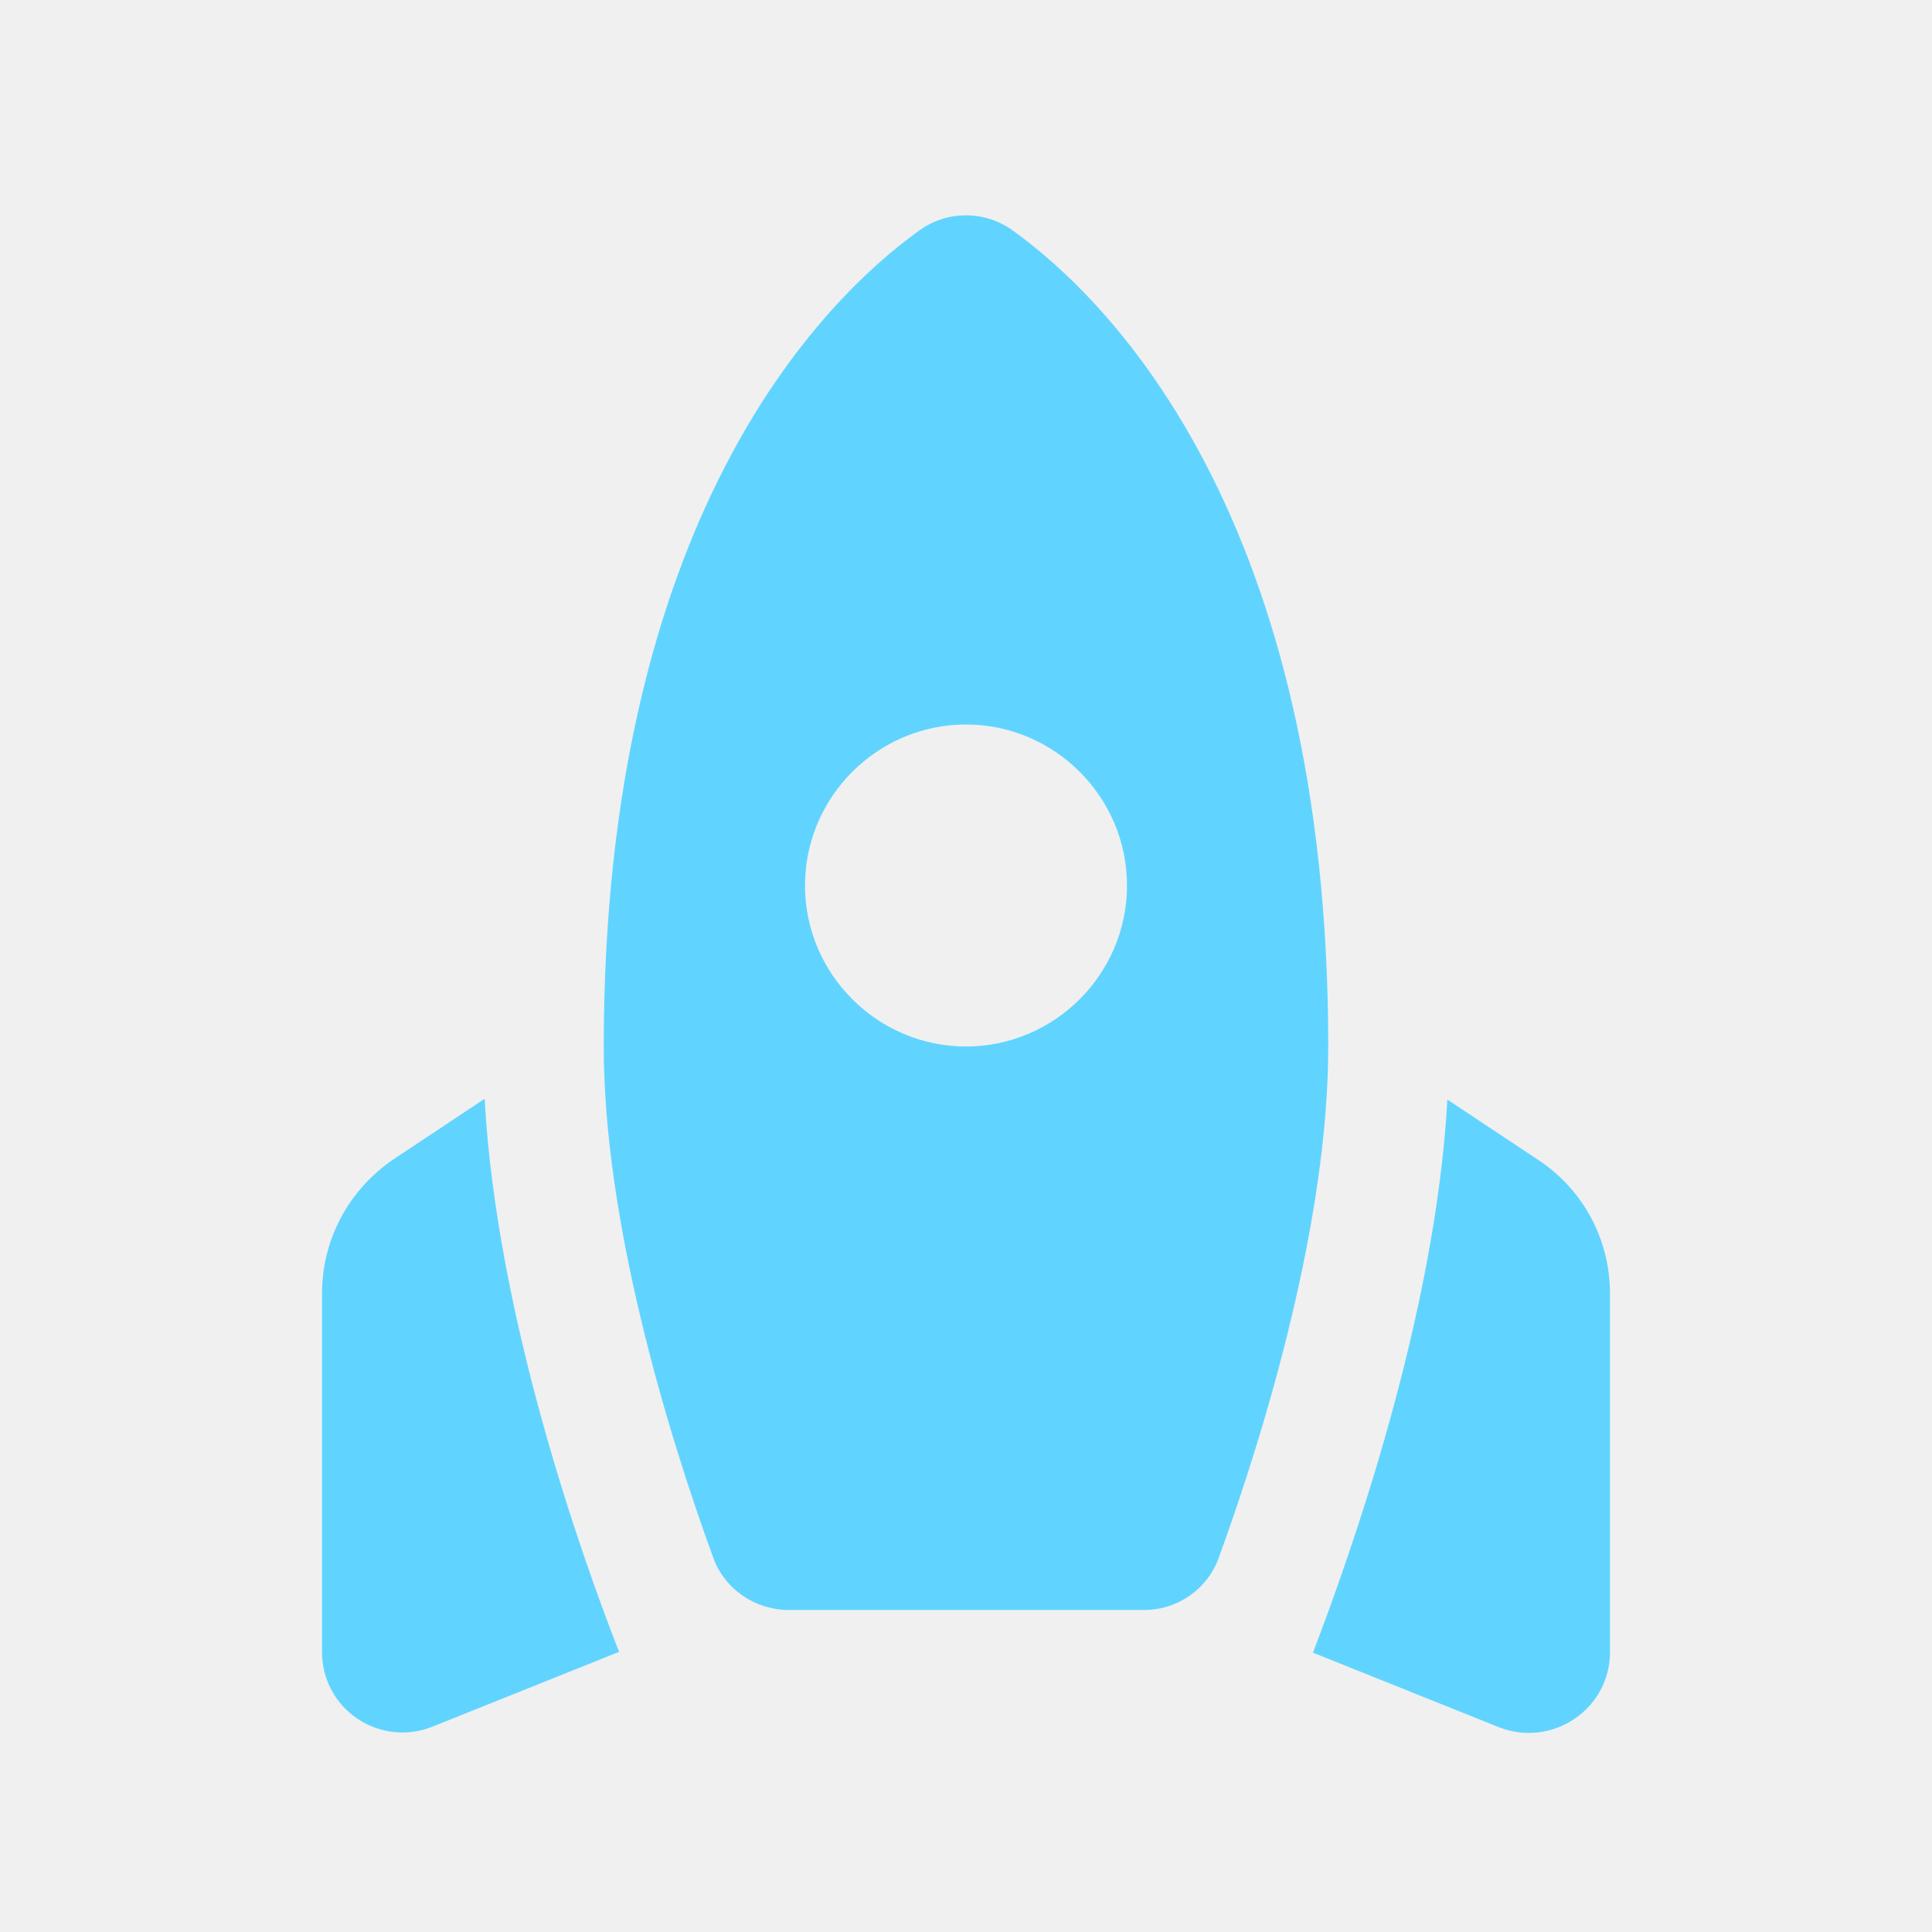
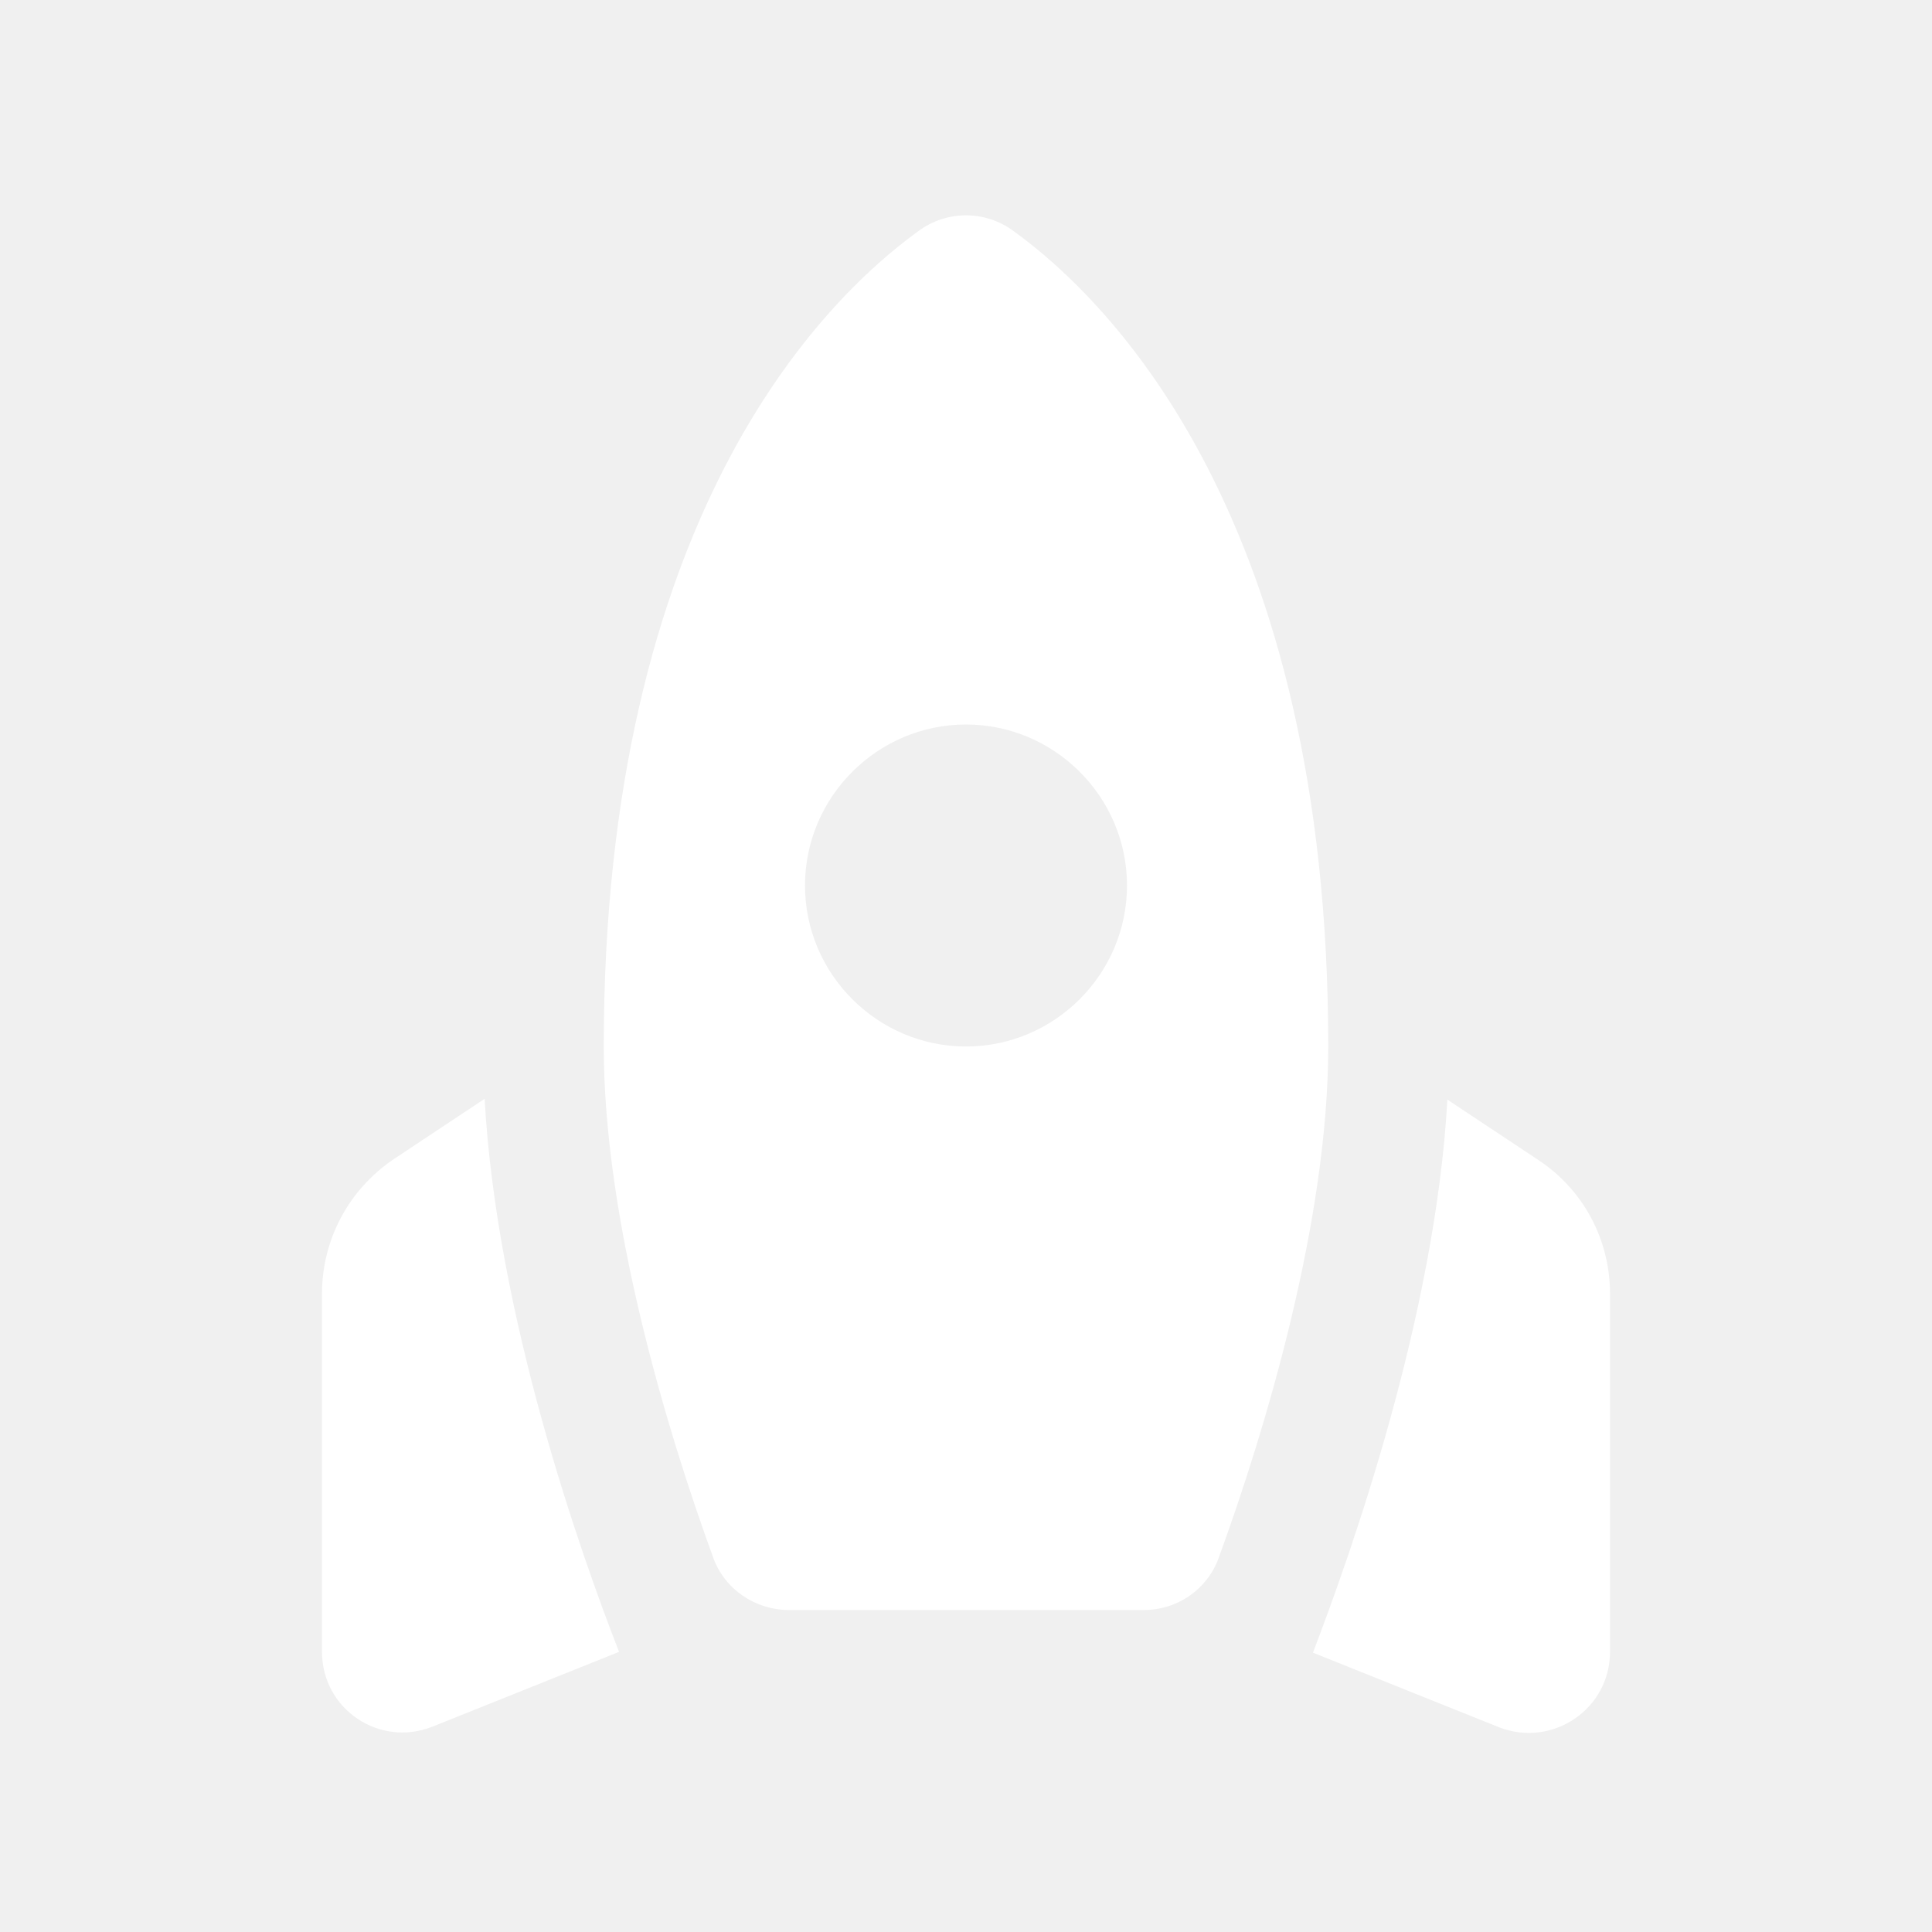
<svg xmlns="http://www.w3.org/2000/svg" width="512" height="512" viewBox="0 0 24 24">
-   <path fill="#60d4ff" d="M11.41 2.87a.99.99 0 0 1 1.18 0c1.22.88 3.91 3.59 3.91 10.13c0 2.16-.78 4.76-1.36 6.35c-.14.39-.51.65-.93.65H9.8c-.42 0-.8-.26-.94-.65C8.28 17.76 7.5 15.16 7.5 13c0-6.54 2.69-9.25 3.91-10.13zM14 11c0-1.1-.9-2-2-2s-2 .9-2 2s.9 2 2 2s2-.9 2-2zm-6.31 9.52c-.48-1.23-1.52-4.17-1.67-6.87l-1.13.75c-.56.38-.89 1-.89 1.67v4.45c0 .71.71 1.19 1.37.93l2.32-.93zm12.31 0v-4.45c0-.67-.33-1.29-.89-1.66l-1.13-.75c-.15 2.69-1.2 5.64-1.67 6.87l2.32.93c.66.25 1.37-.23 1.37-.94z" />
+   <path fill="#ffffff" d="M11.41 2.87a.99.99 0 0 1 1.18 0c1.22.88 3.91 3.59 3.91 10.13c0 2.16-.78 4.76-1.36 6.35c-.14.39-.51.65-.93.65H9.8c-.42 0-.8-.26-.94-.65C8.28 17.76 7.5 15.16 7.5 13c0-6.54 2.69-9.25 3.91-10.13zM14 11c0-1.1-.9-2-2-2s-2 .9-2 2s.9 2 2 2s2-.9 2-2zm-6.31 9.52c-.48-1.23-1.52-4.17-1.67-6.87l-1.13.75c-.56.38-.89 1-.89 1.67v4.45c0 .71.71 1.19 1.37.93l2.32-.93zm12.31 0v-4.45c0-.67-.33-1.29-.89-1.66l-1.13-.75c-.15 2.69-1.2 5.64-1.67 6.87l2.32.93c.66.25 1.37-.23 1.37-.94z" />
</svg>
